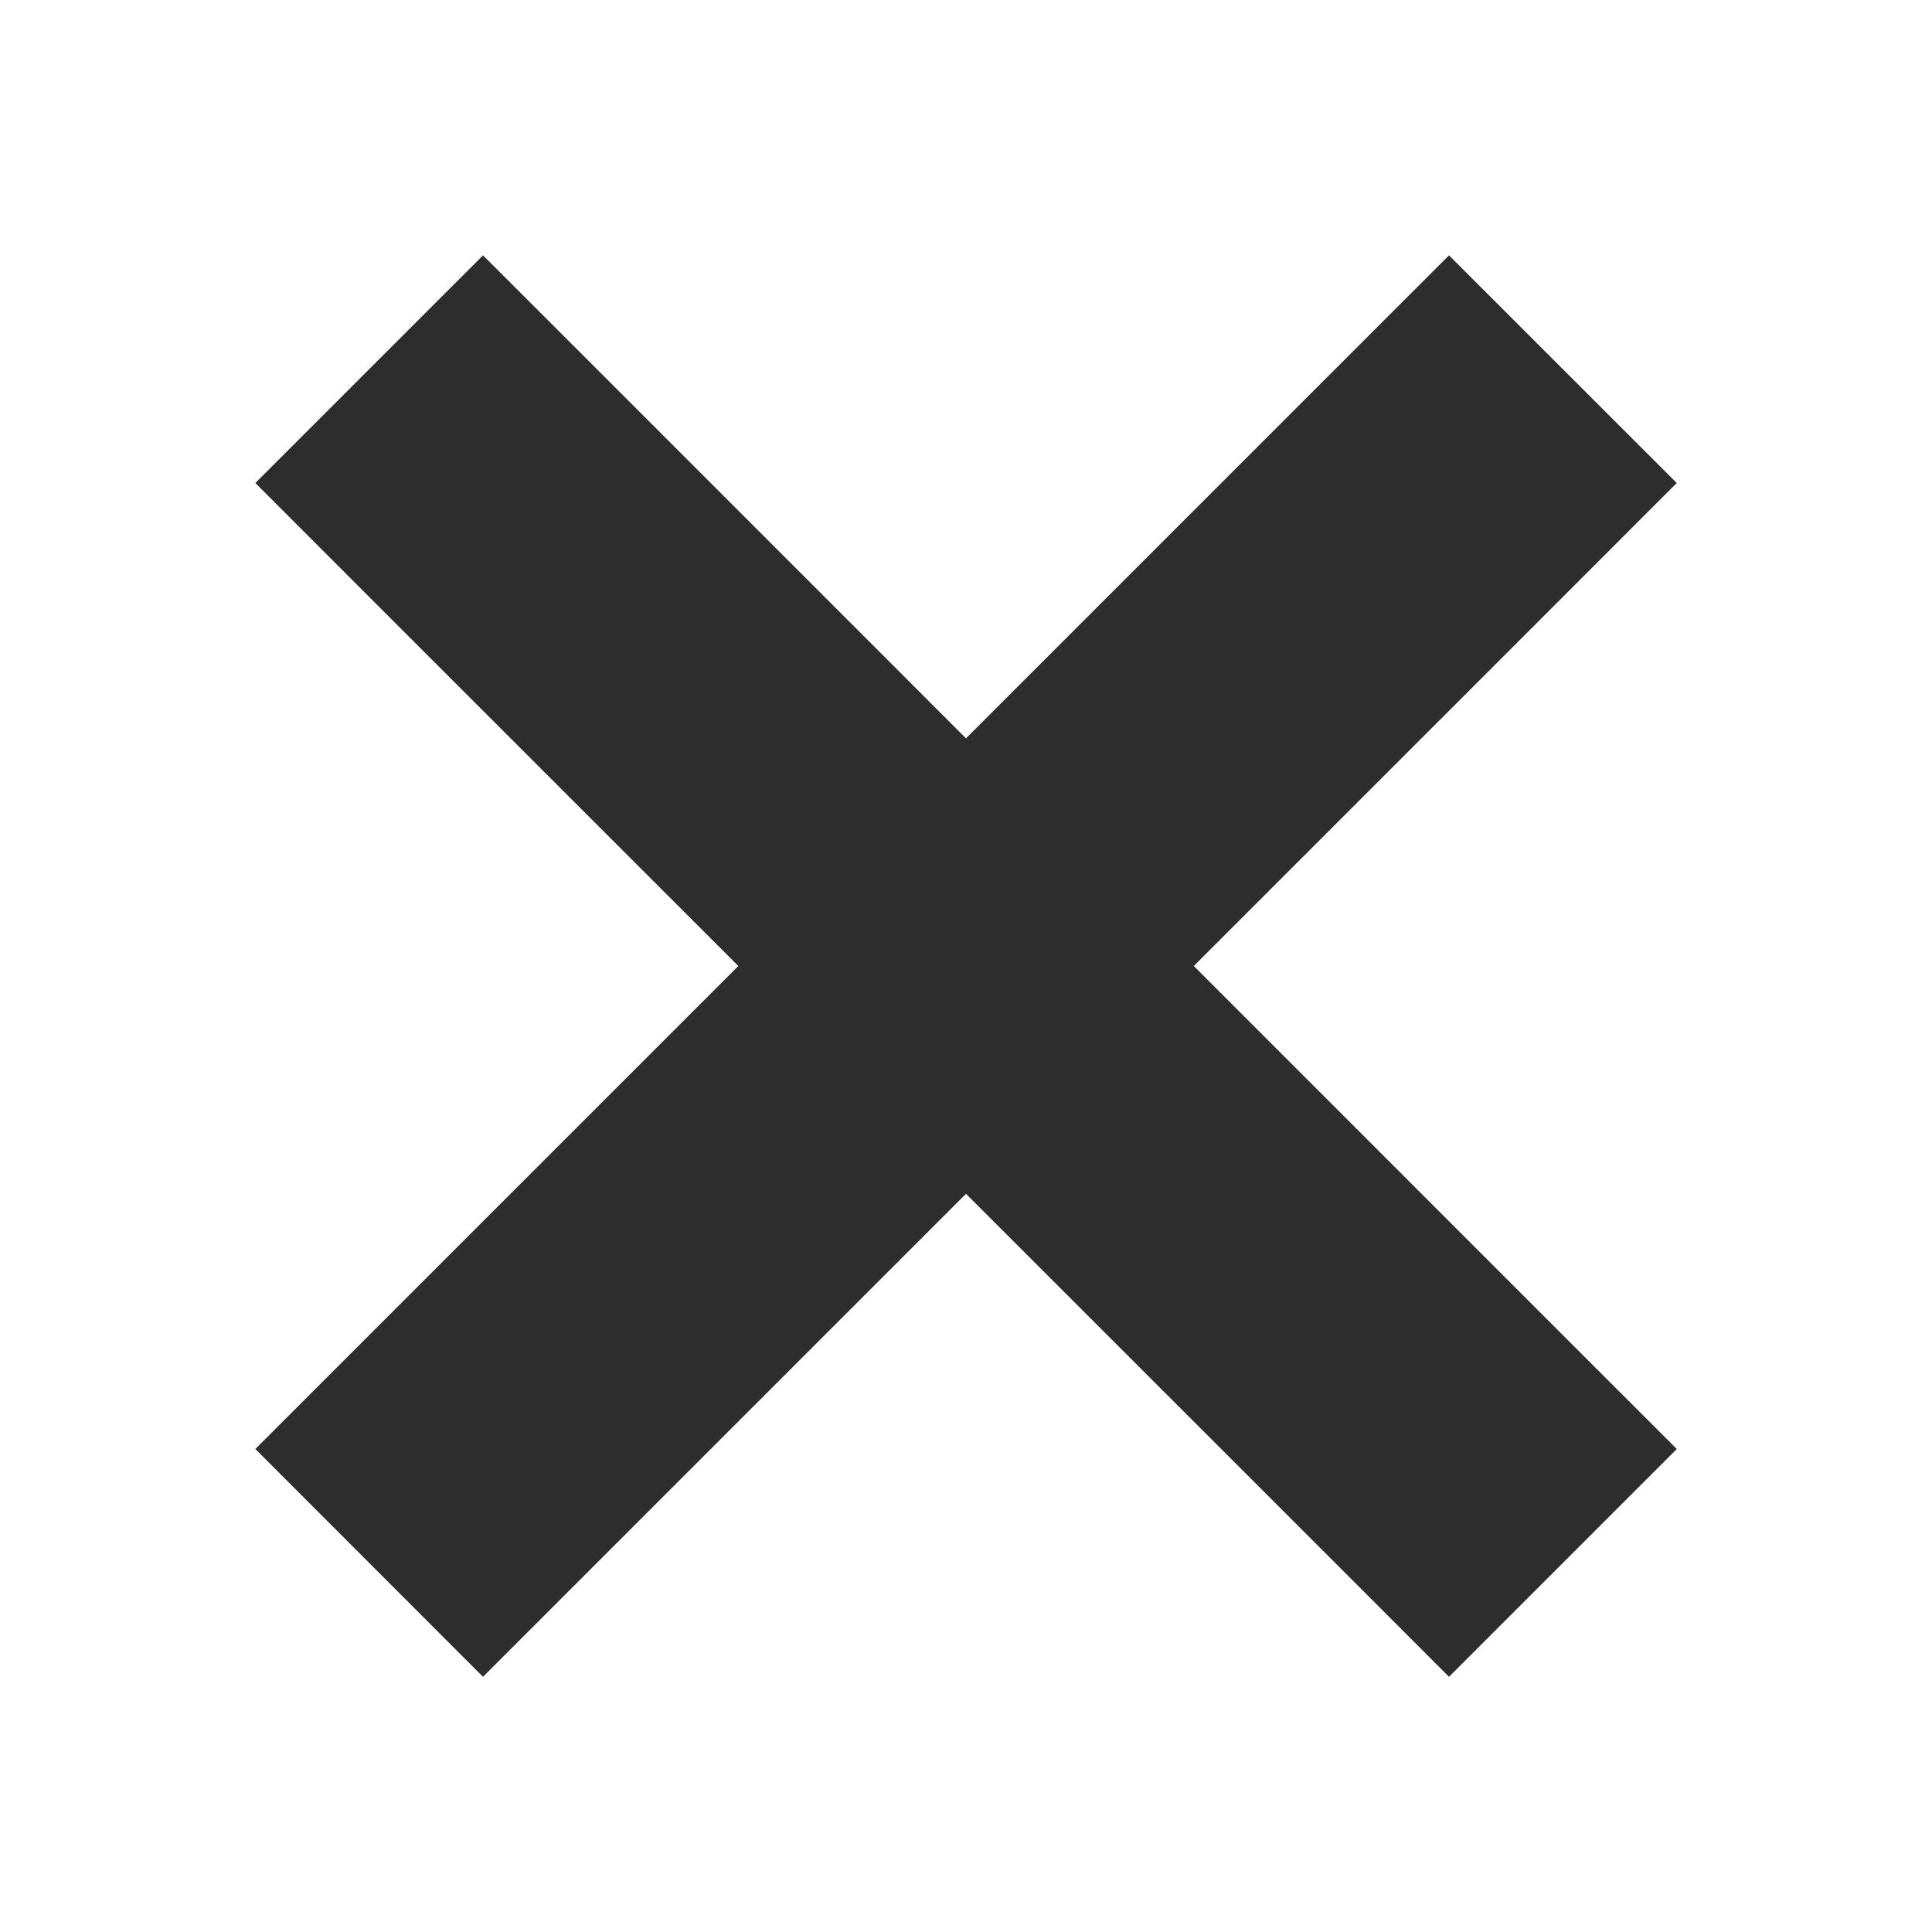
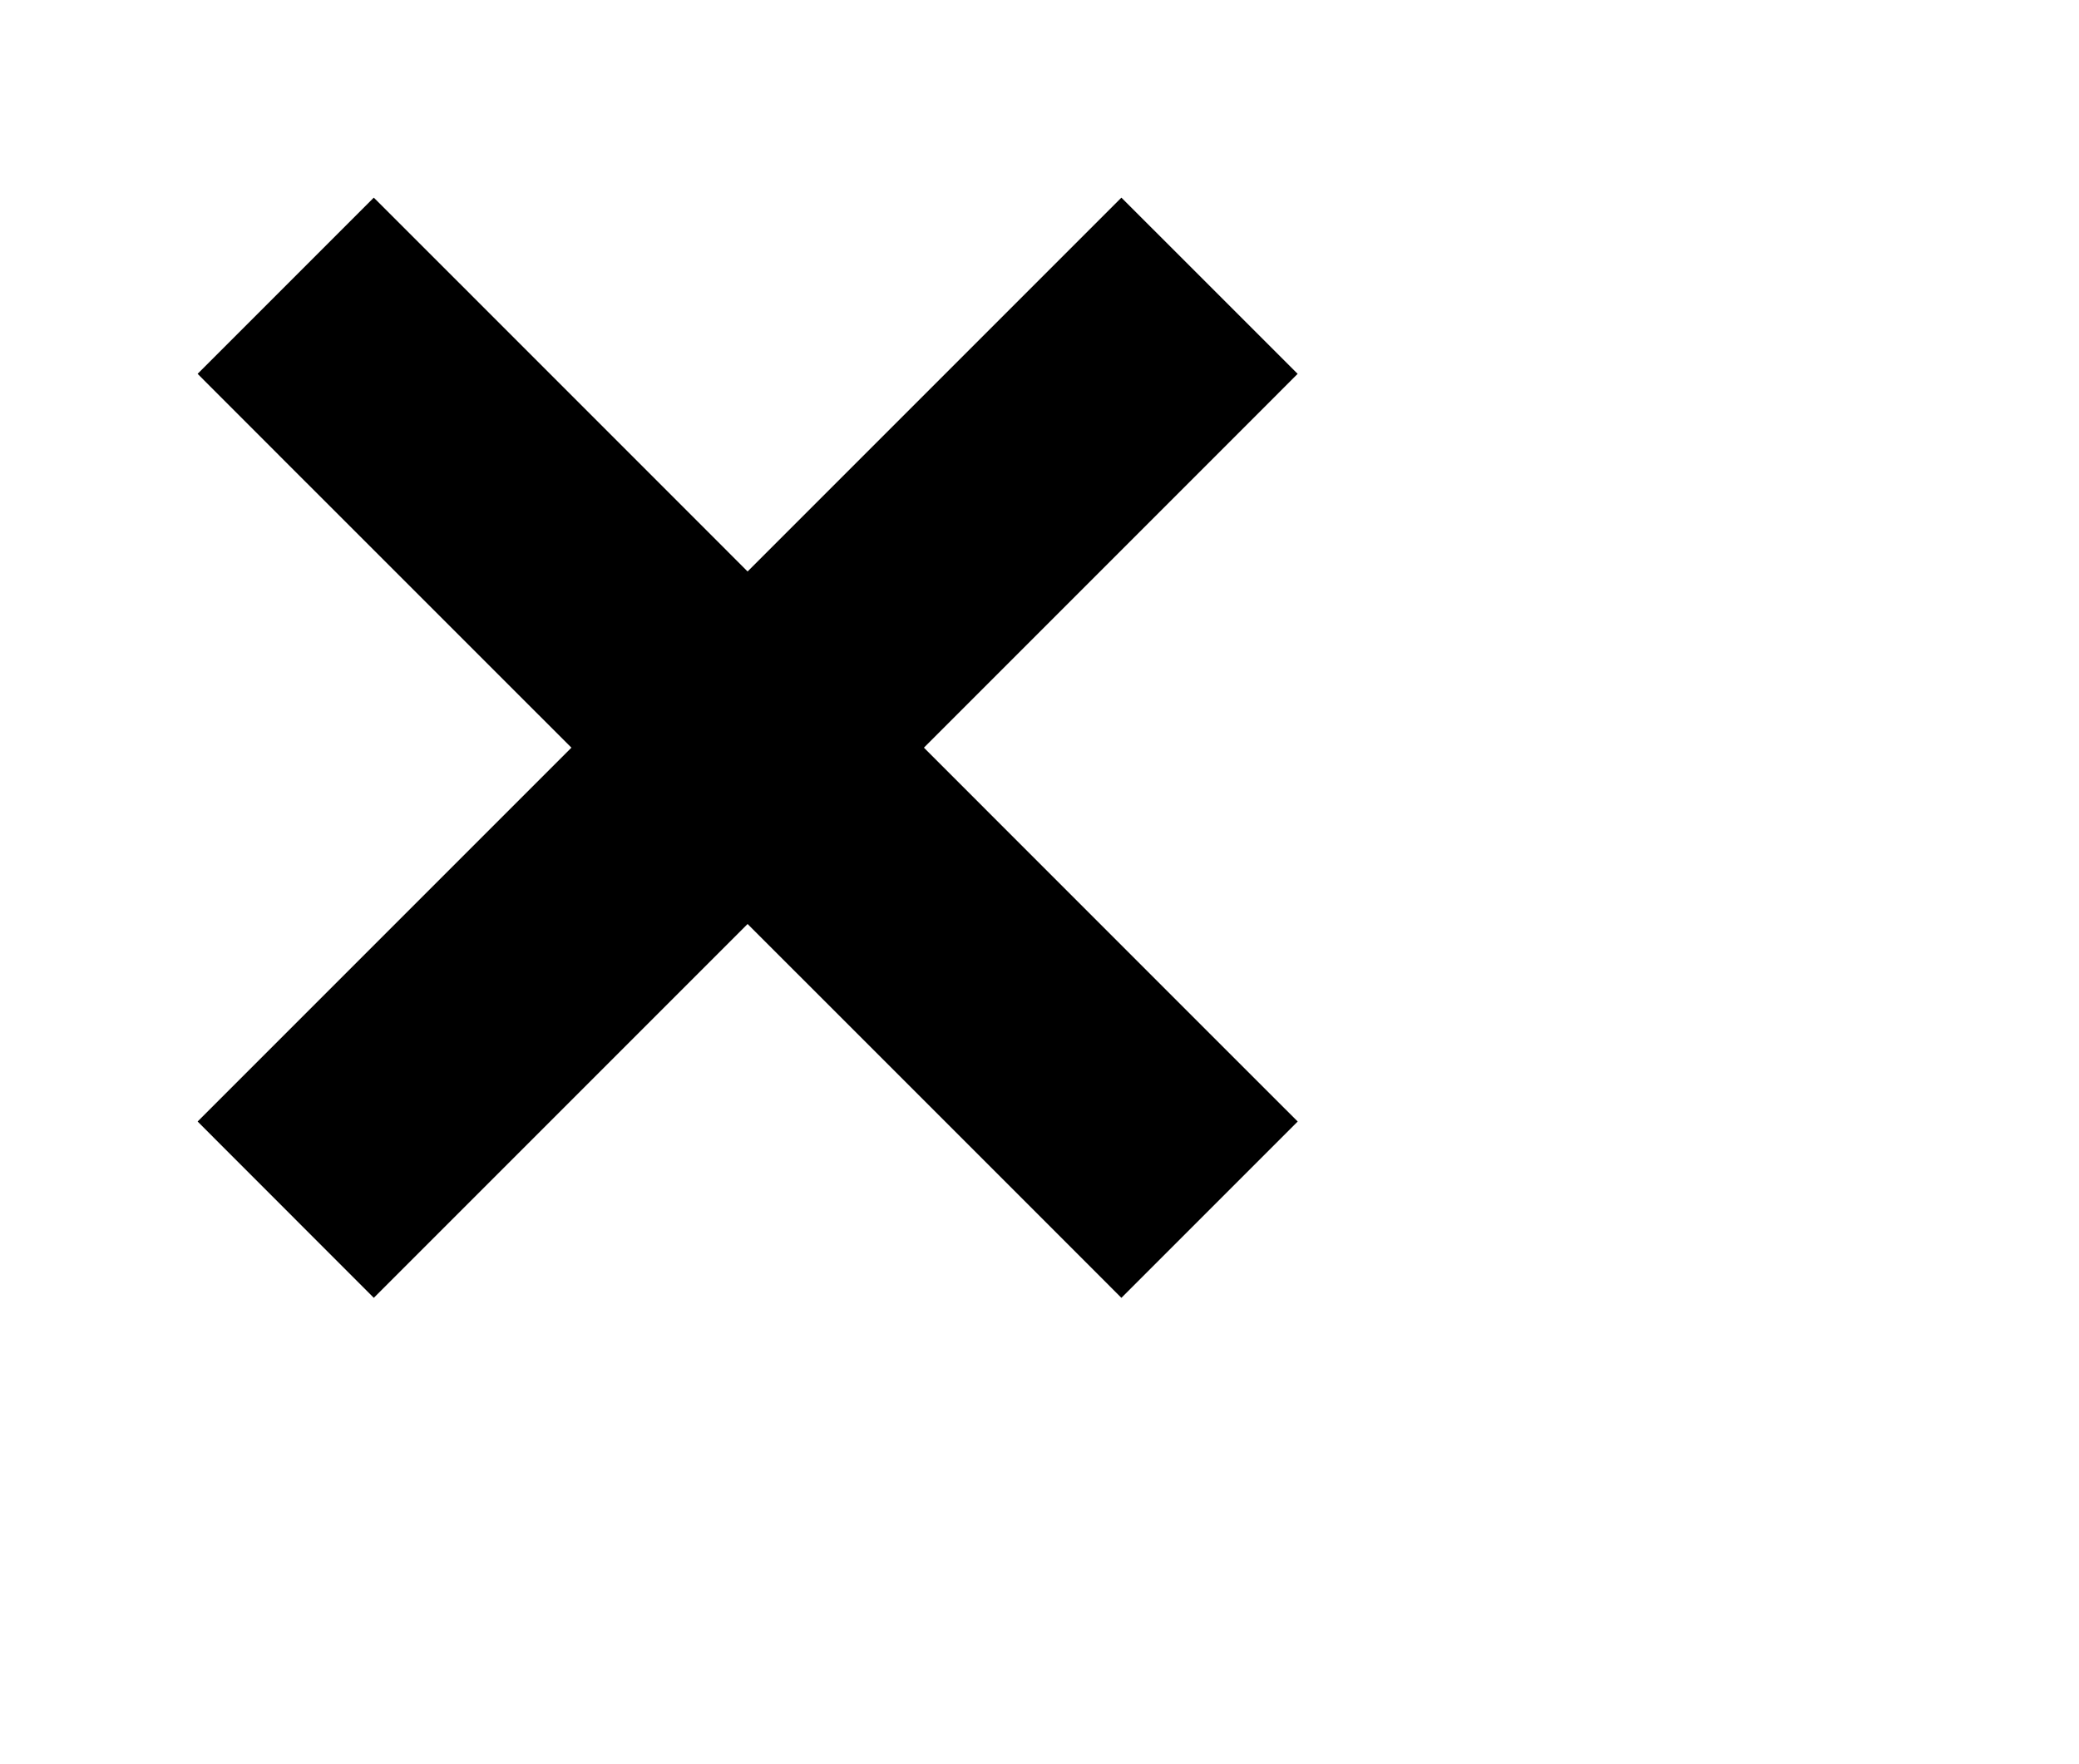
- <svg xmlns="http://www.w3.org/2000/svg" width="24" height="24" fill="none">
-   <path fill-rule="evenodd" clip-rule="evenodd" d="M19.415 7.415 20.829 6 18 3.172l-1.414 1.414L12 9.172 7.415 4.586 6 3.172 3.172 6l1.414 1.415L9.172 12l-4.586 4.586L3.172 18 6 20.83l1.415-1.415L12 14.83l4.586 4.585L18 20.83 20.83 18l-1.415-1.414L14.83 12l4.585-4.585Z" fill="#2D2D2D" />
+ <svg xmlns="http://www.w3.org/2000/svg" t="1665826035434" class="icon" viewBox="0 0 1207 1024" version="1.1" p-id="1671" width="235.742" height="200">
+   <path d="M702.228 268.196L753.372 217.016 651.049 114.729l-51.143 51.143L434.032 331.745 268.196 165.873 217.016 114.729 114.729 217.016l51.143 51.18L331.745 434.032l-165.873 165.873L114.729 651.049 217.016 753.408l51.18-51.18L434.032 536.392l165.873 165.837L651.049 753.408 753.408 651.049l-51.18-51.143L536.392 434.032l165.837-165.837z" p-id="1672" />
</svg>
